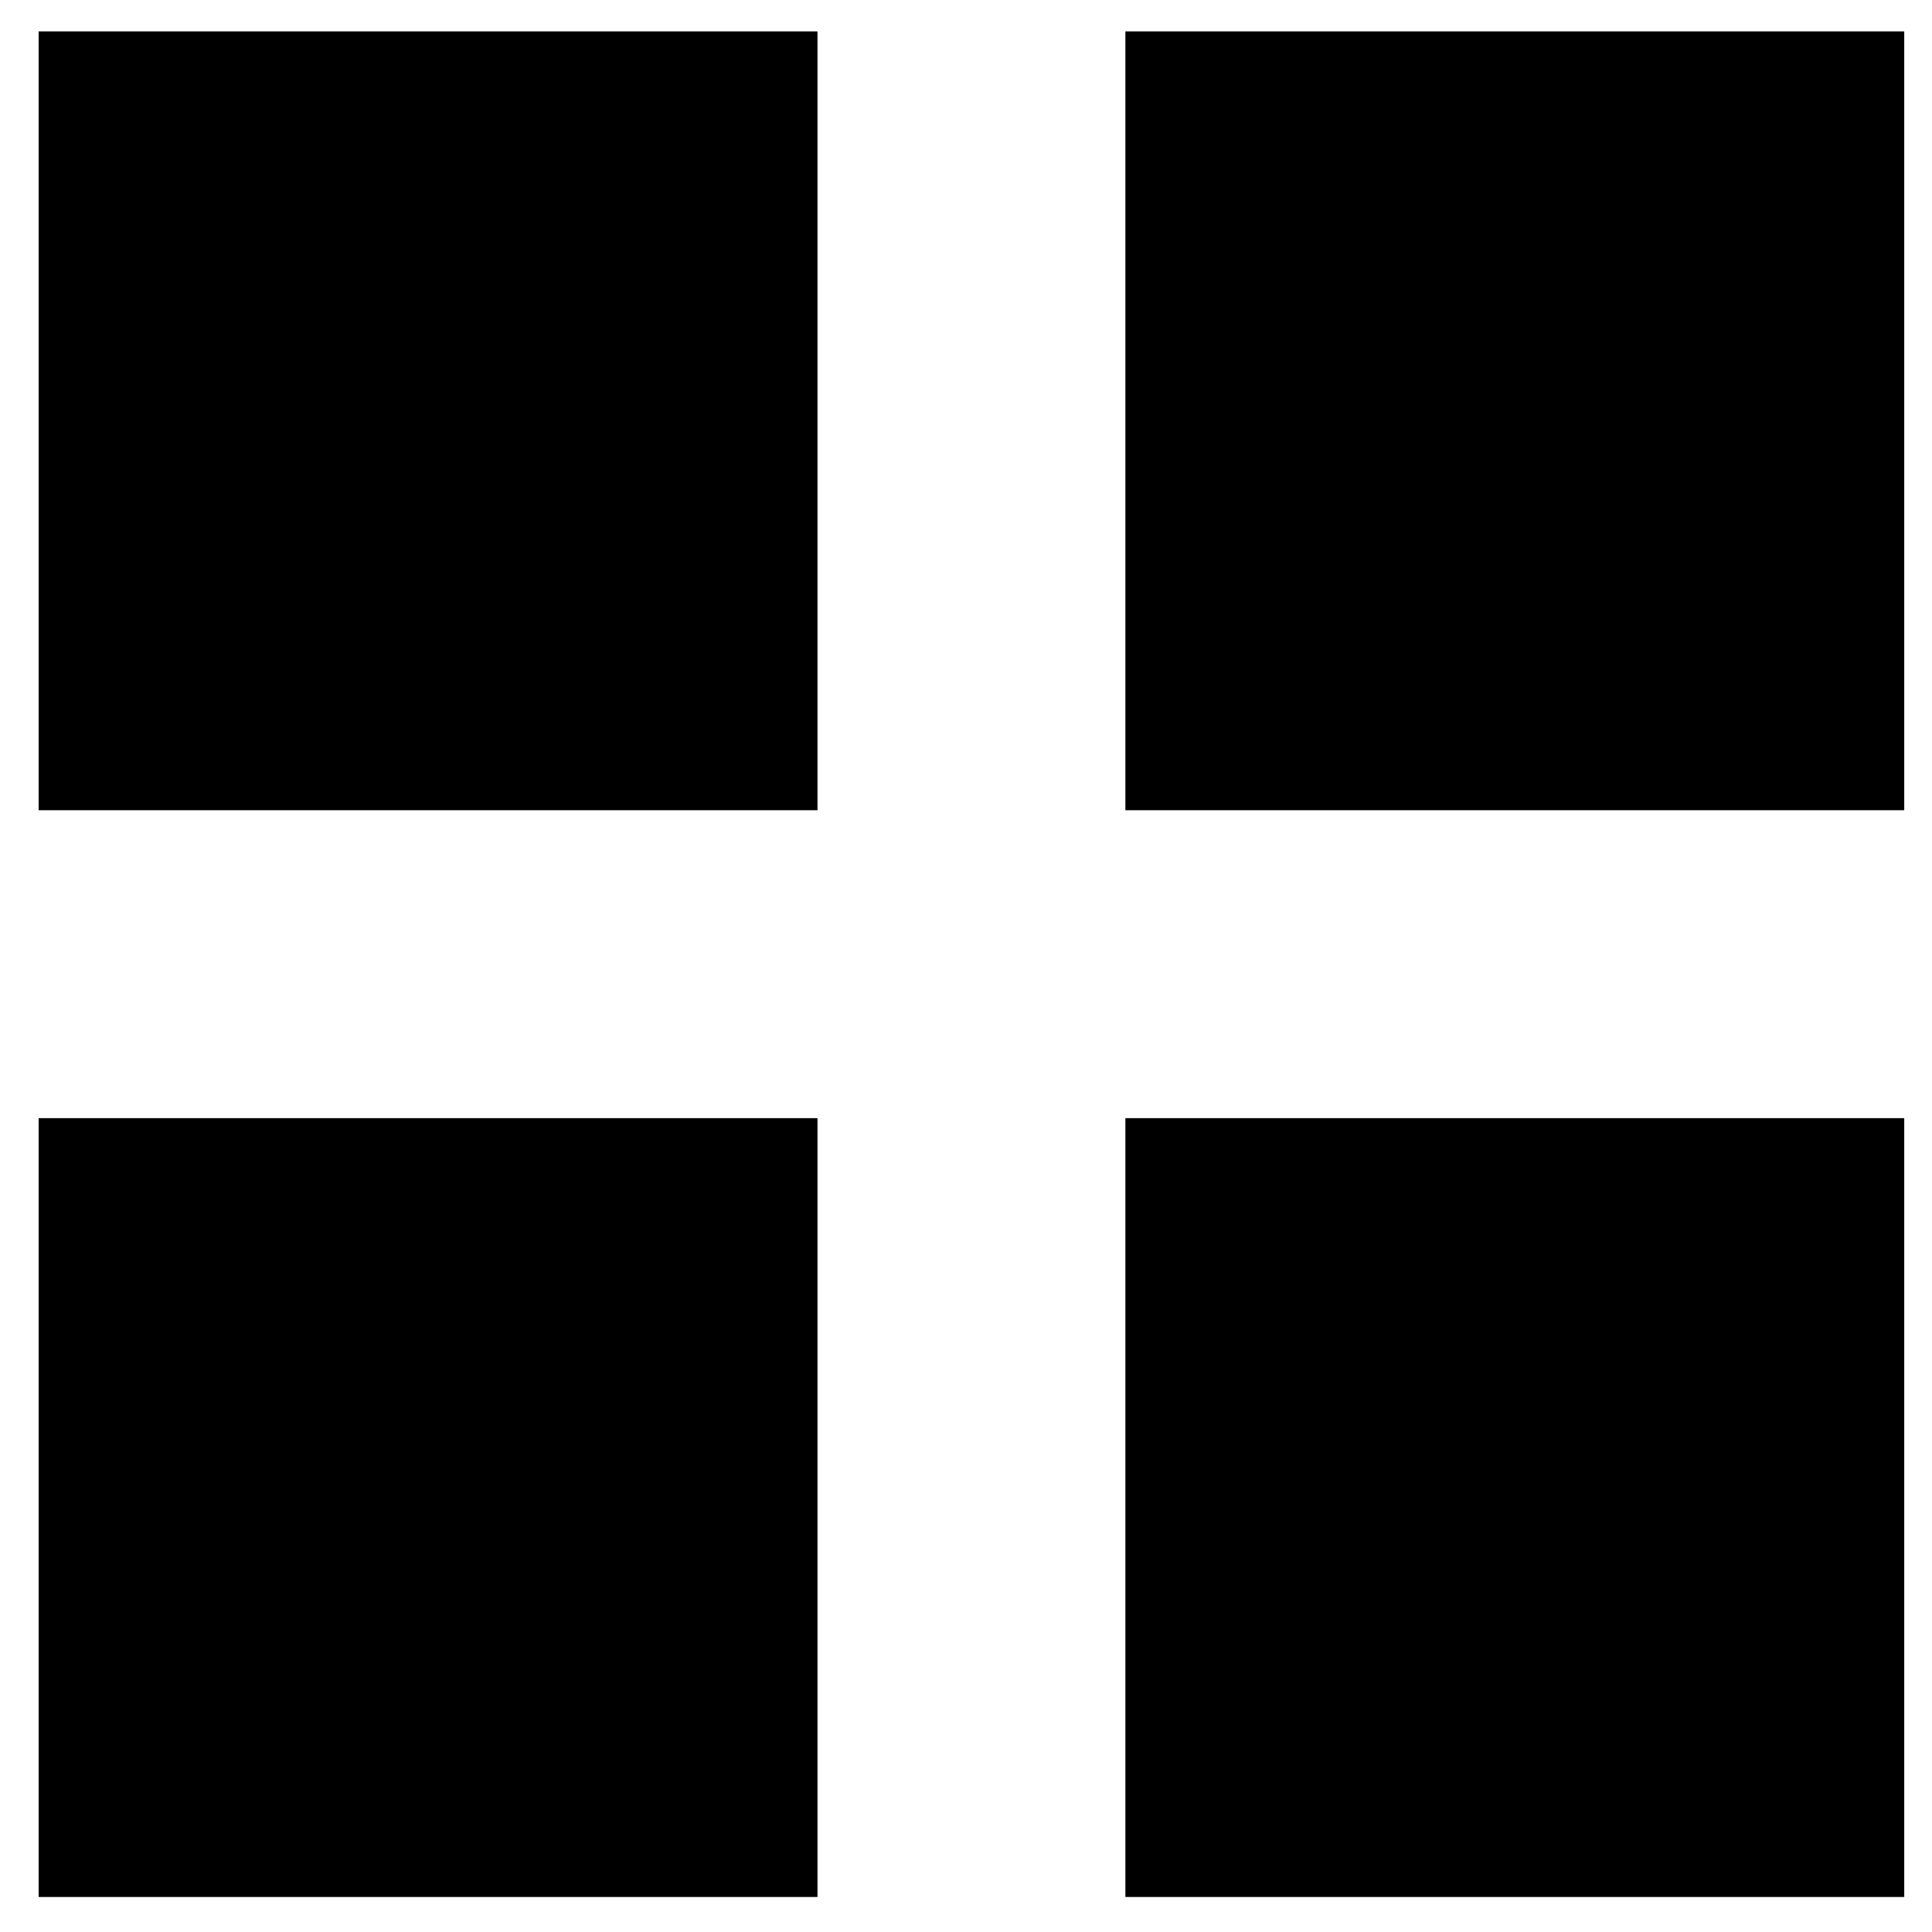
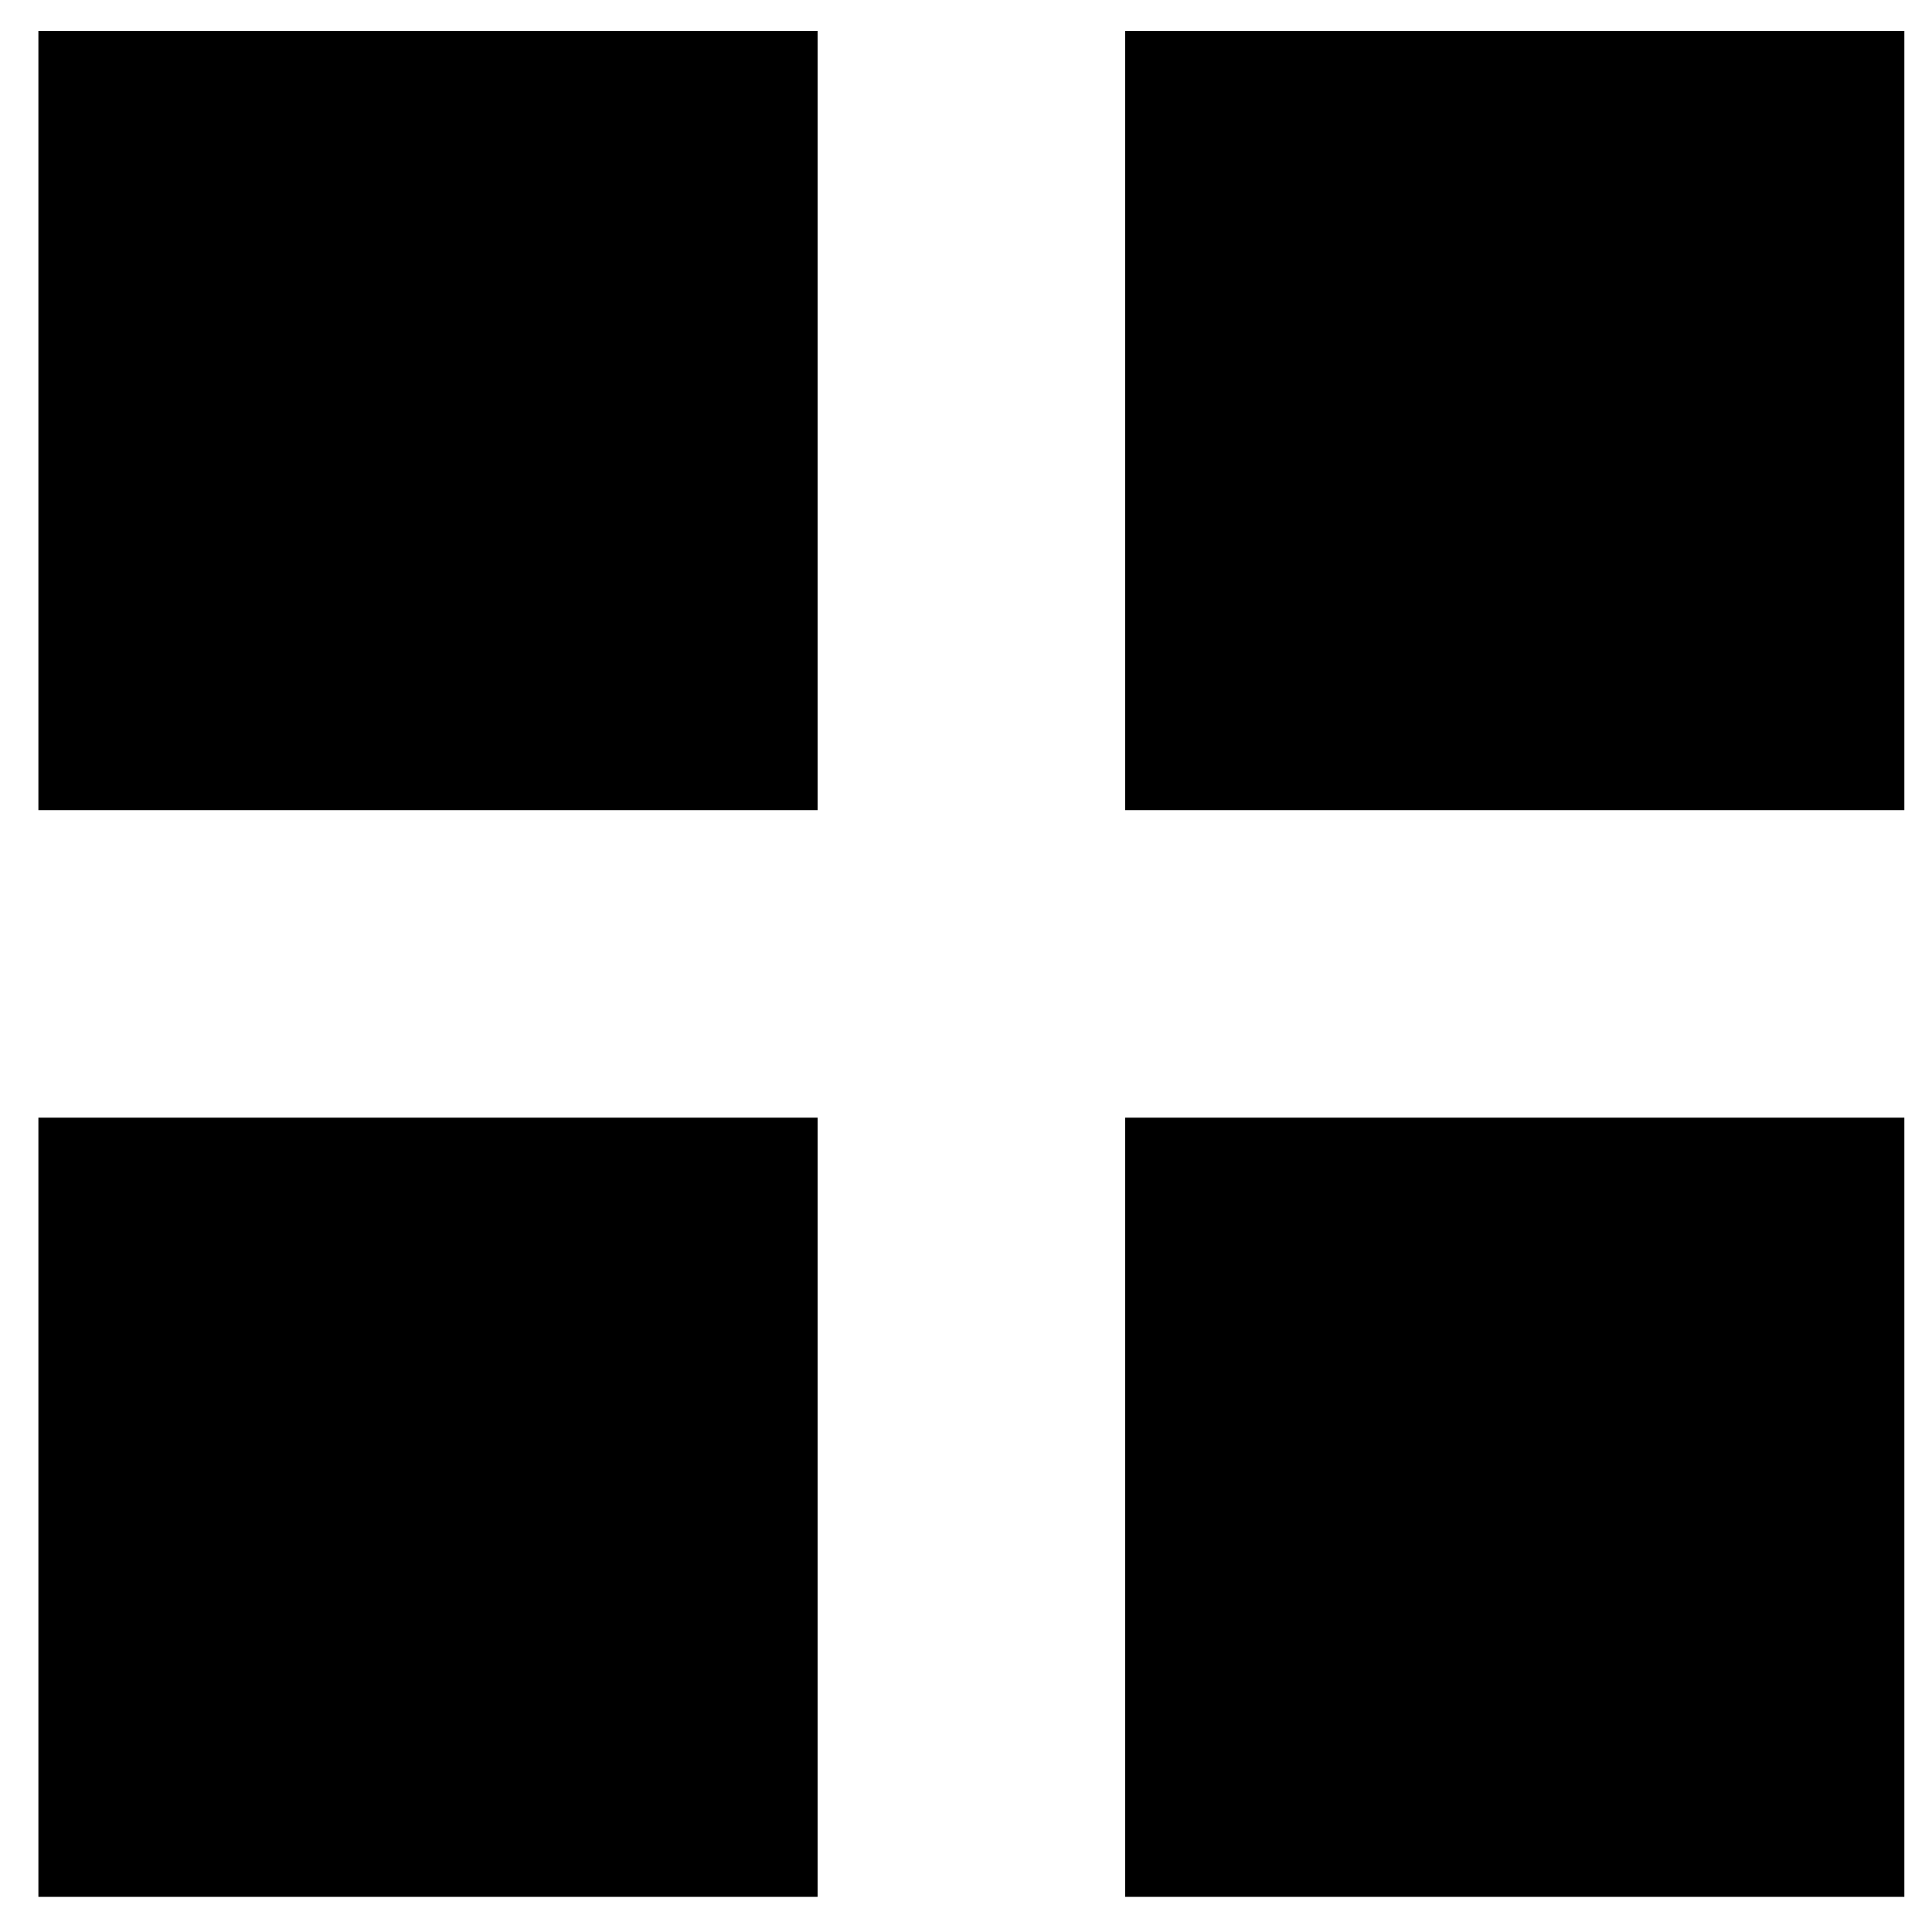
<svg xmlns="http://www.w3.org/2000/svg" viewBox="0 0 16 16">
  <g id="Layer_1" data-name="Layer 1">
    <g id="Layer_27" data-name="Layer 27">
-       <rect x="9.32" y="0.26" width="6.45" height="6.45" />
-       <rect x="0.32" y="0.26" width="6.45" height="6.45" />
-       <rect x="0.32" y="9.26" width="6.45" height="6.45" />
-       <rect x="9.32" y="9.26" width="6.45" height="6.45" />
+       <rect x="9.318" y="0.256" width="6.453" height="6.453" />
+       <rect x="0.318" y="0.256" width="6.453" height="6.453" />
+       <rect x="0.318" y="9.256" width="6.453" height="6.453" />
+       <rect x="9.318" y="9.256" width="6.453" height="6.453" />
    </g>
  </g>
</svg>
